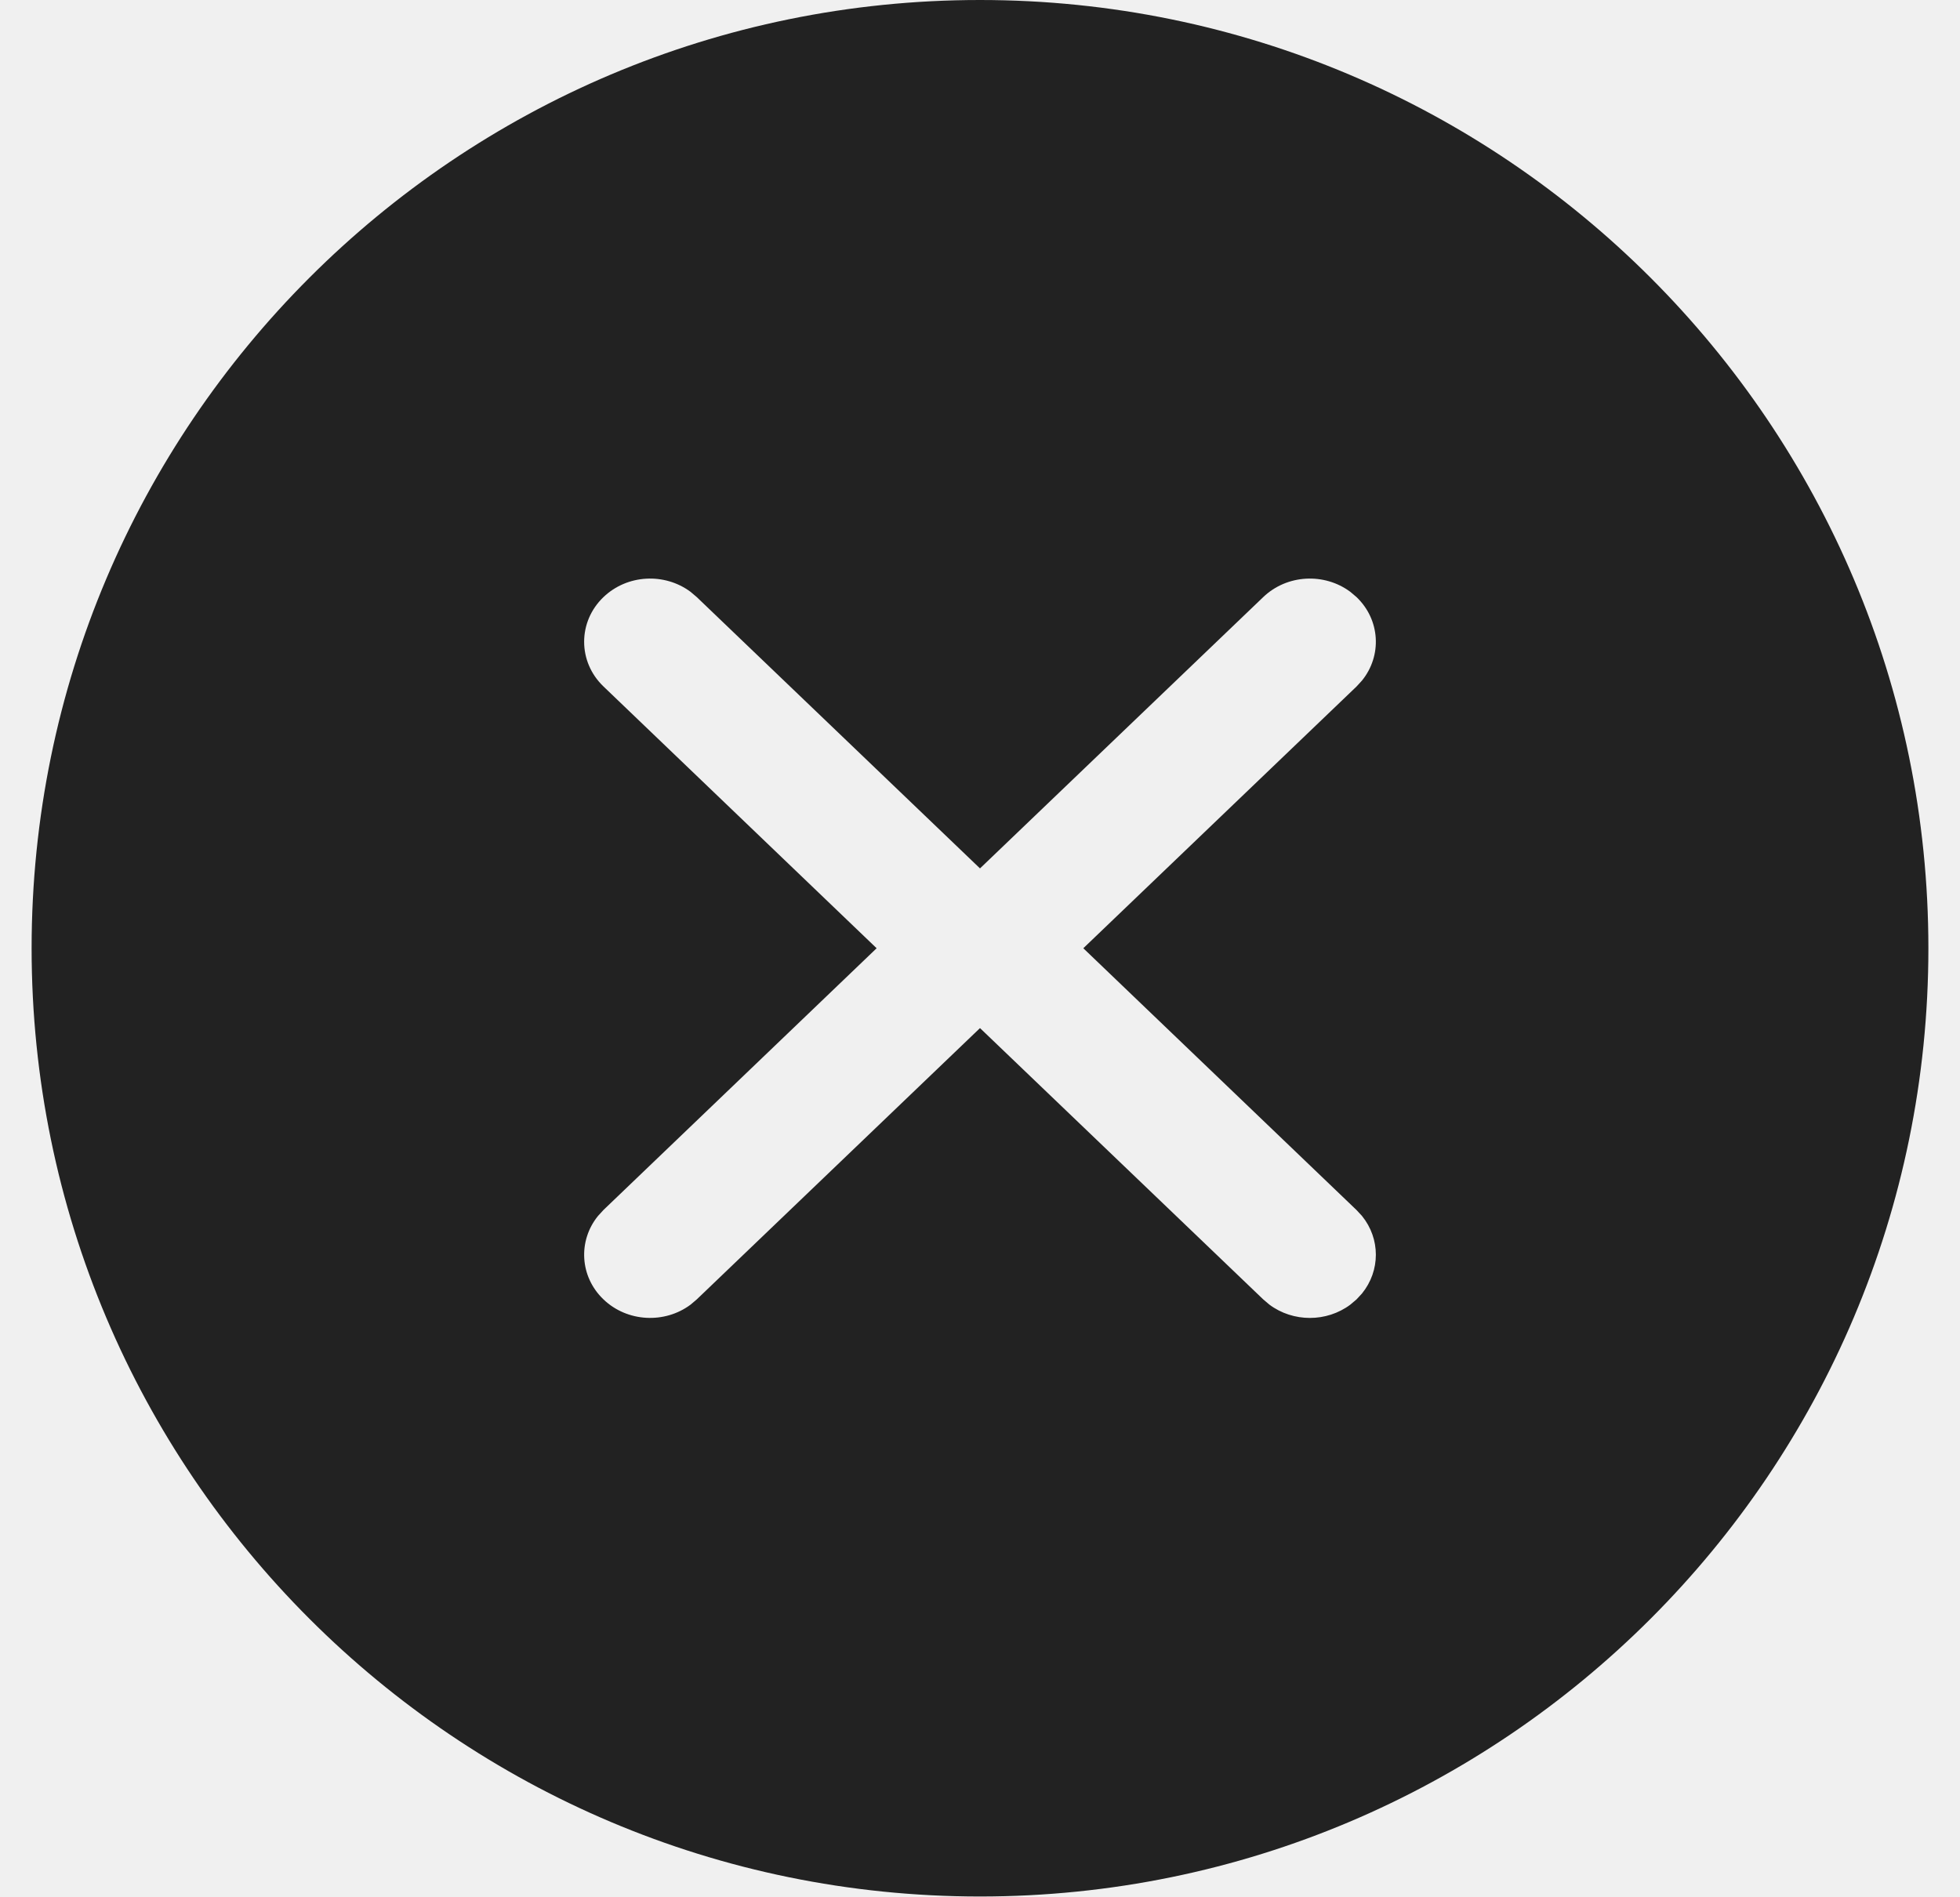
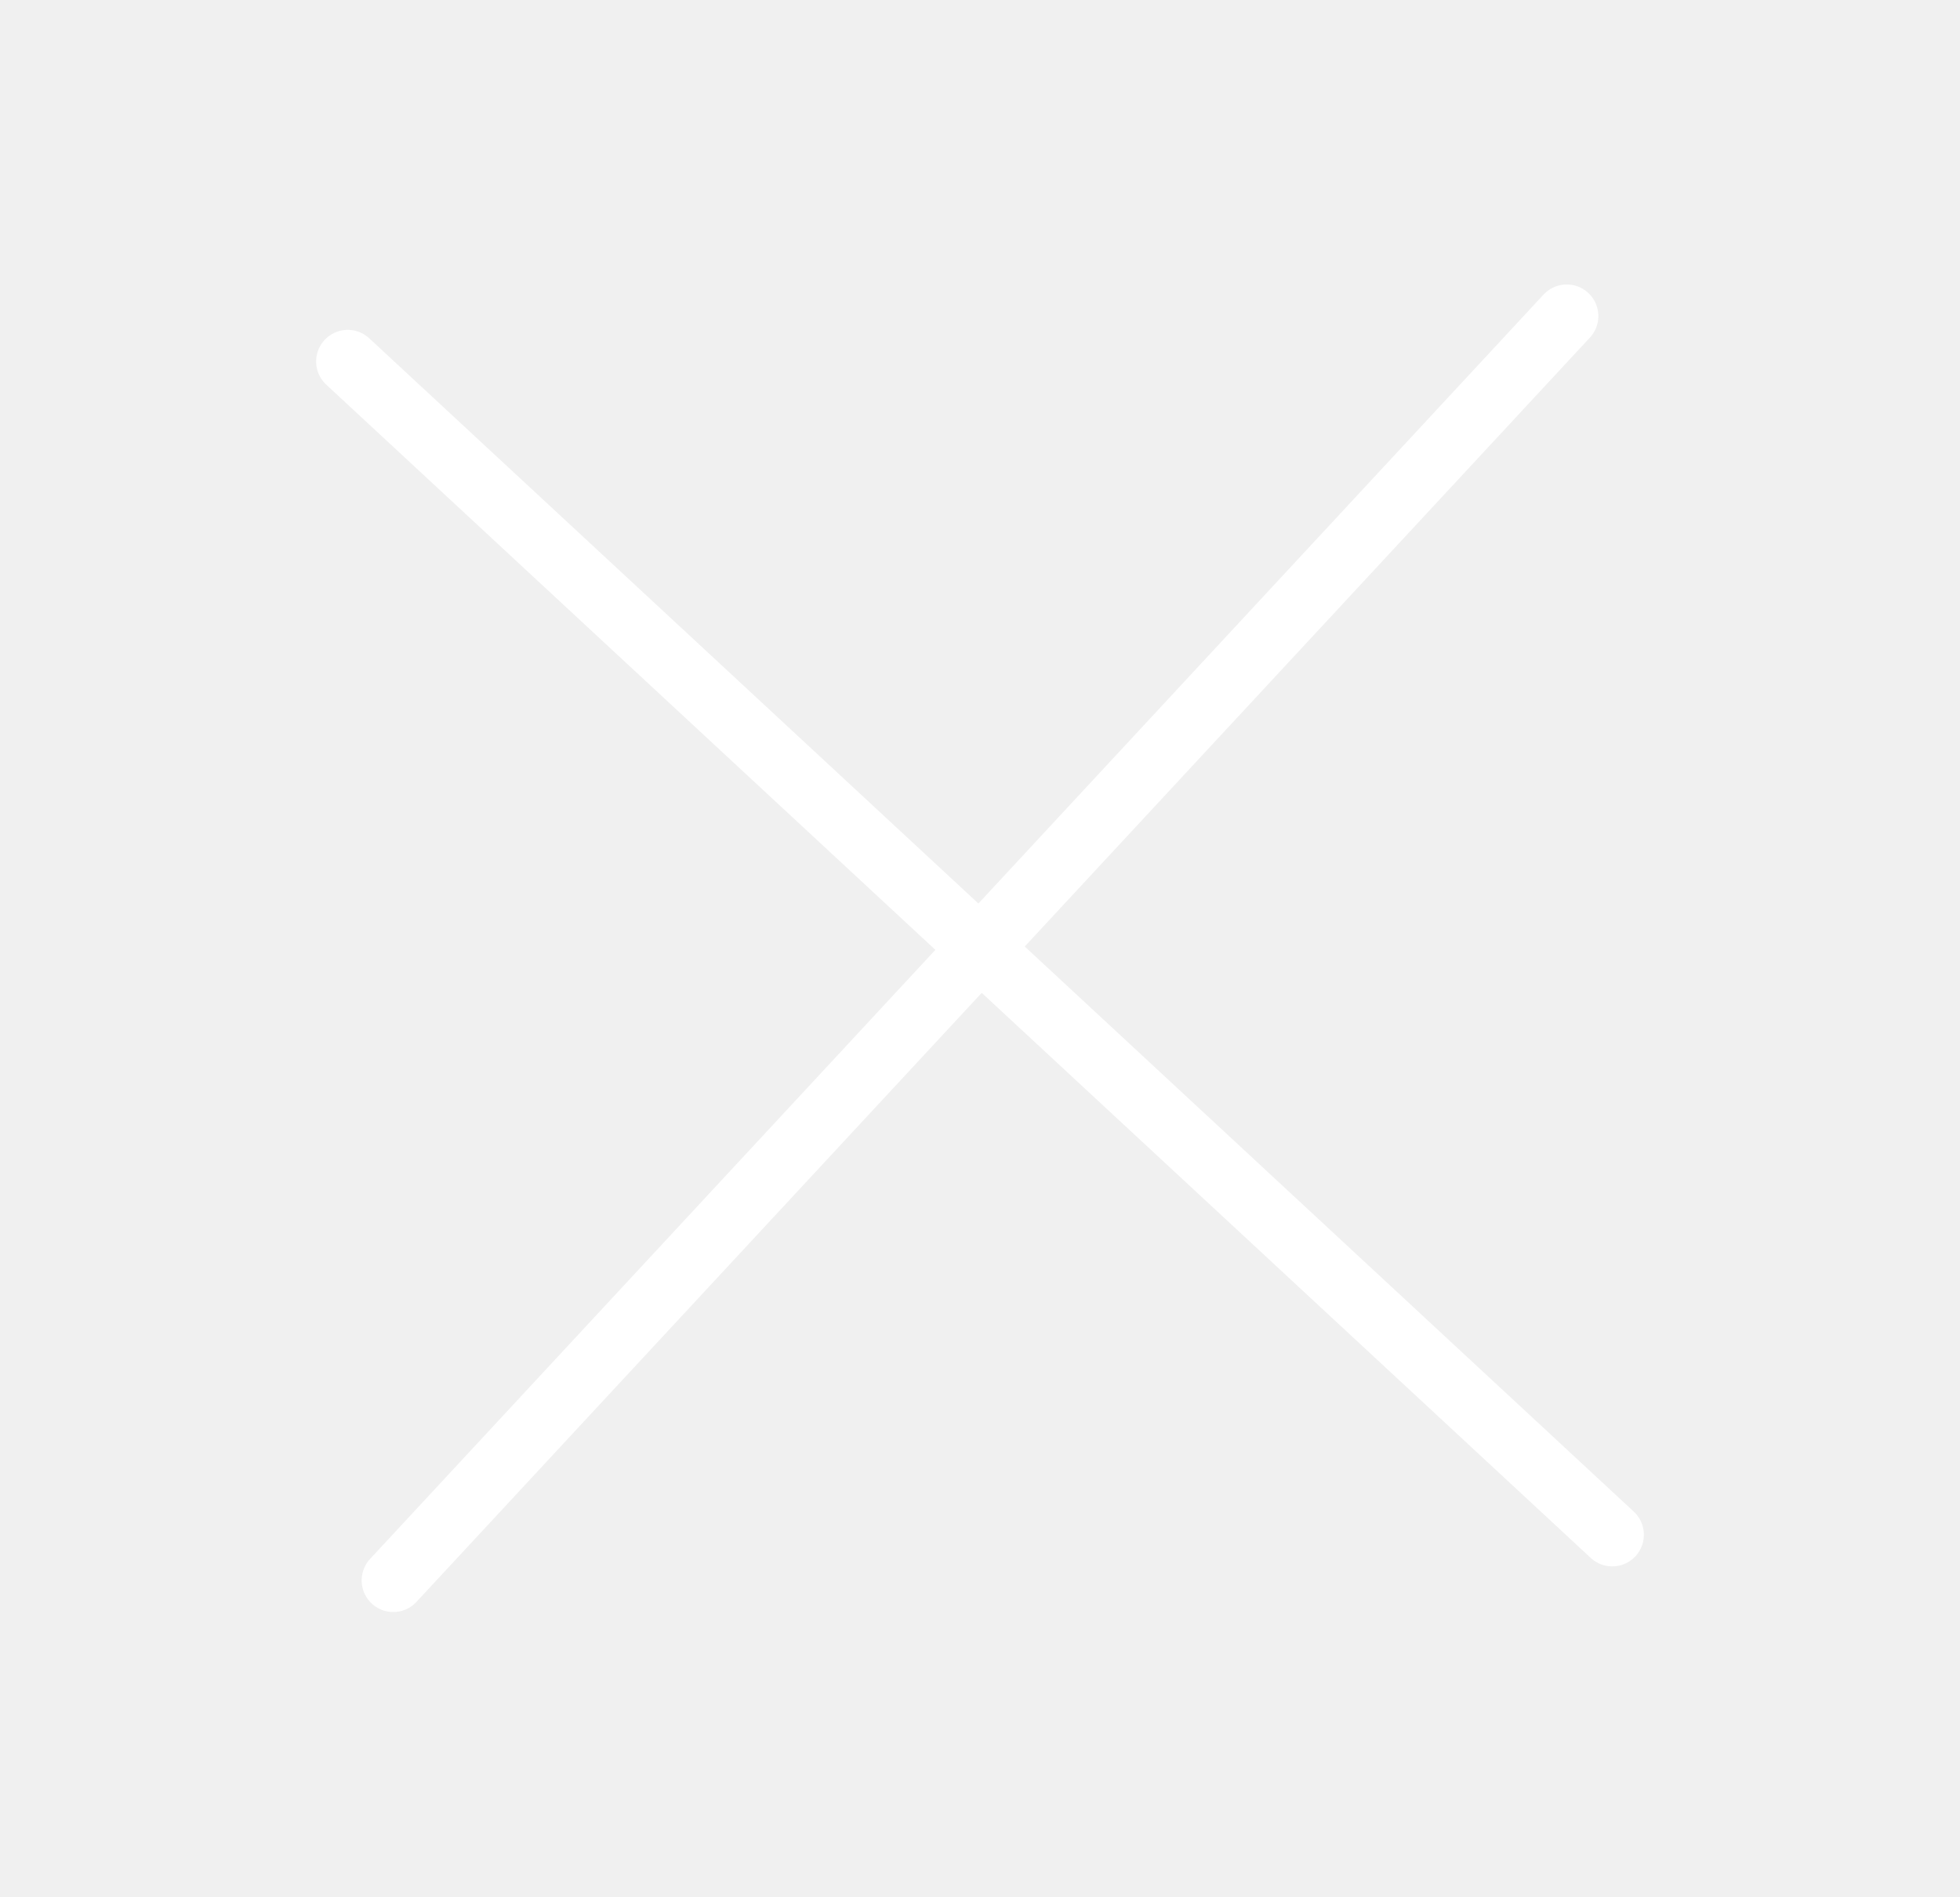
<svg xmlns="http://www.w3.org/2000/svg" width="31" height="30" viewBox="0 0 31 30">
-   <g fill="none" fill-rule="evenodd">
-     <g fill="#222" fill-rule="nonzero">
+   <g fill="none" fill-rule="evenodd" stroke-linecap="round">
+     <g stroke="#FFF">
      <g>
-         <path d="M15 0c8.284 0 15 6.716 15 15 0 8.284-6.716 15-15 15-8.284 0-15-6.716-15-15C0 6.716 6.716 0 15 0zm-4.578 9.362c-.41-.305-1.001-.277-1.377.083-.408.39-.408 1.024 0 1.414L13.365 15l-4.32 4.14-.087.095c-.318.392-.29.96.087 1.32.376.36.968.388 1.377.083l.098-.083L15 16.263l4.48 4.292.098.083c.375.28.904.28 1.279 0l.098-.083.087-.094c.292-.36.292-.866 0-1.226l-.087-.094L16.634 15l4.321-4.14.087-.095c.318-.392.29-.96-.087-1.32l-.098-.083c-.41-.305-1.001-.277-1.377.083L15 13.737l-4.48-4.292z" transform="translate(-853 -5534) translate(801.5 5482) translate(52 52)" />
+         <g>
+           <path d="M5 5.718l20 18.56M5.72 25L24.28 5" transform="translate(-1037 -3646) translate(0 3067) translate(1037.5 579)" />
+         </g>
      </g>
    </g>
  </g>
</svg>
